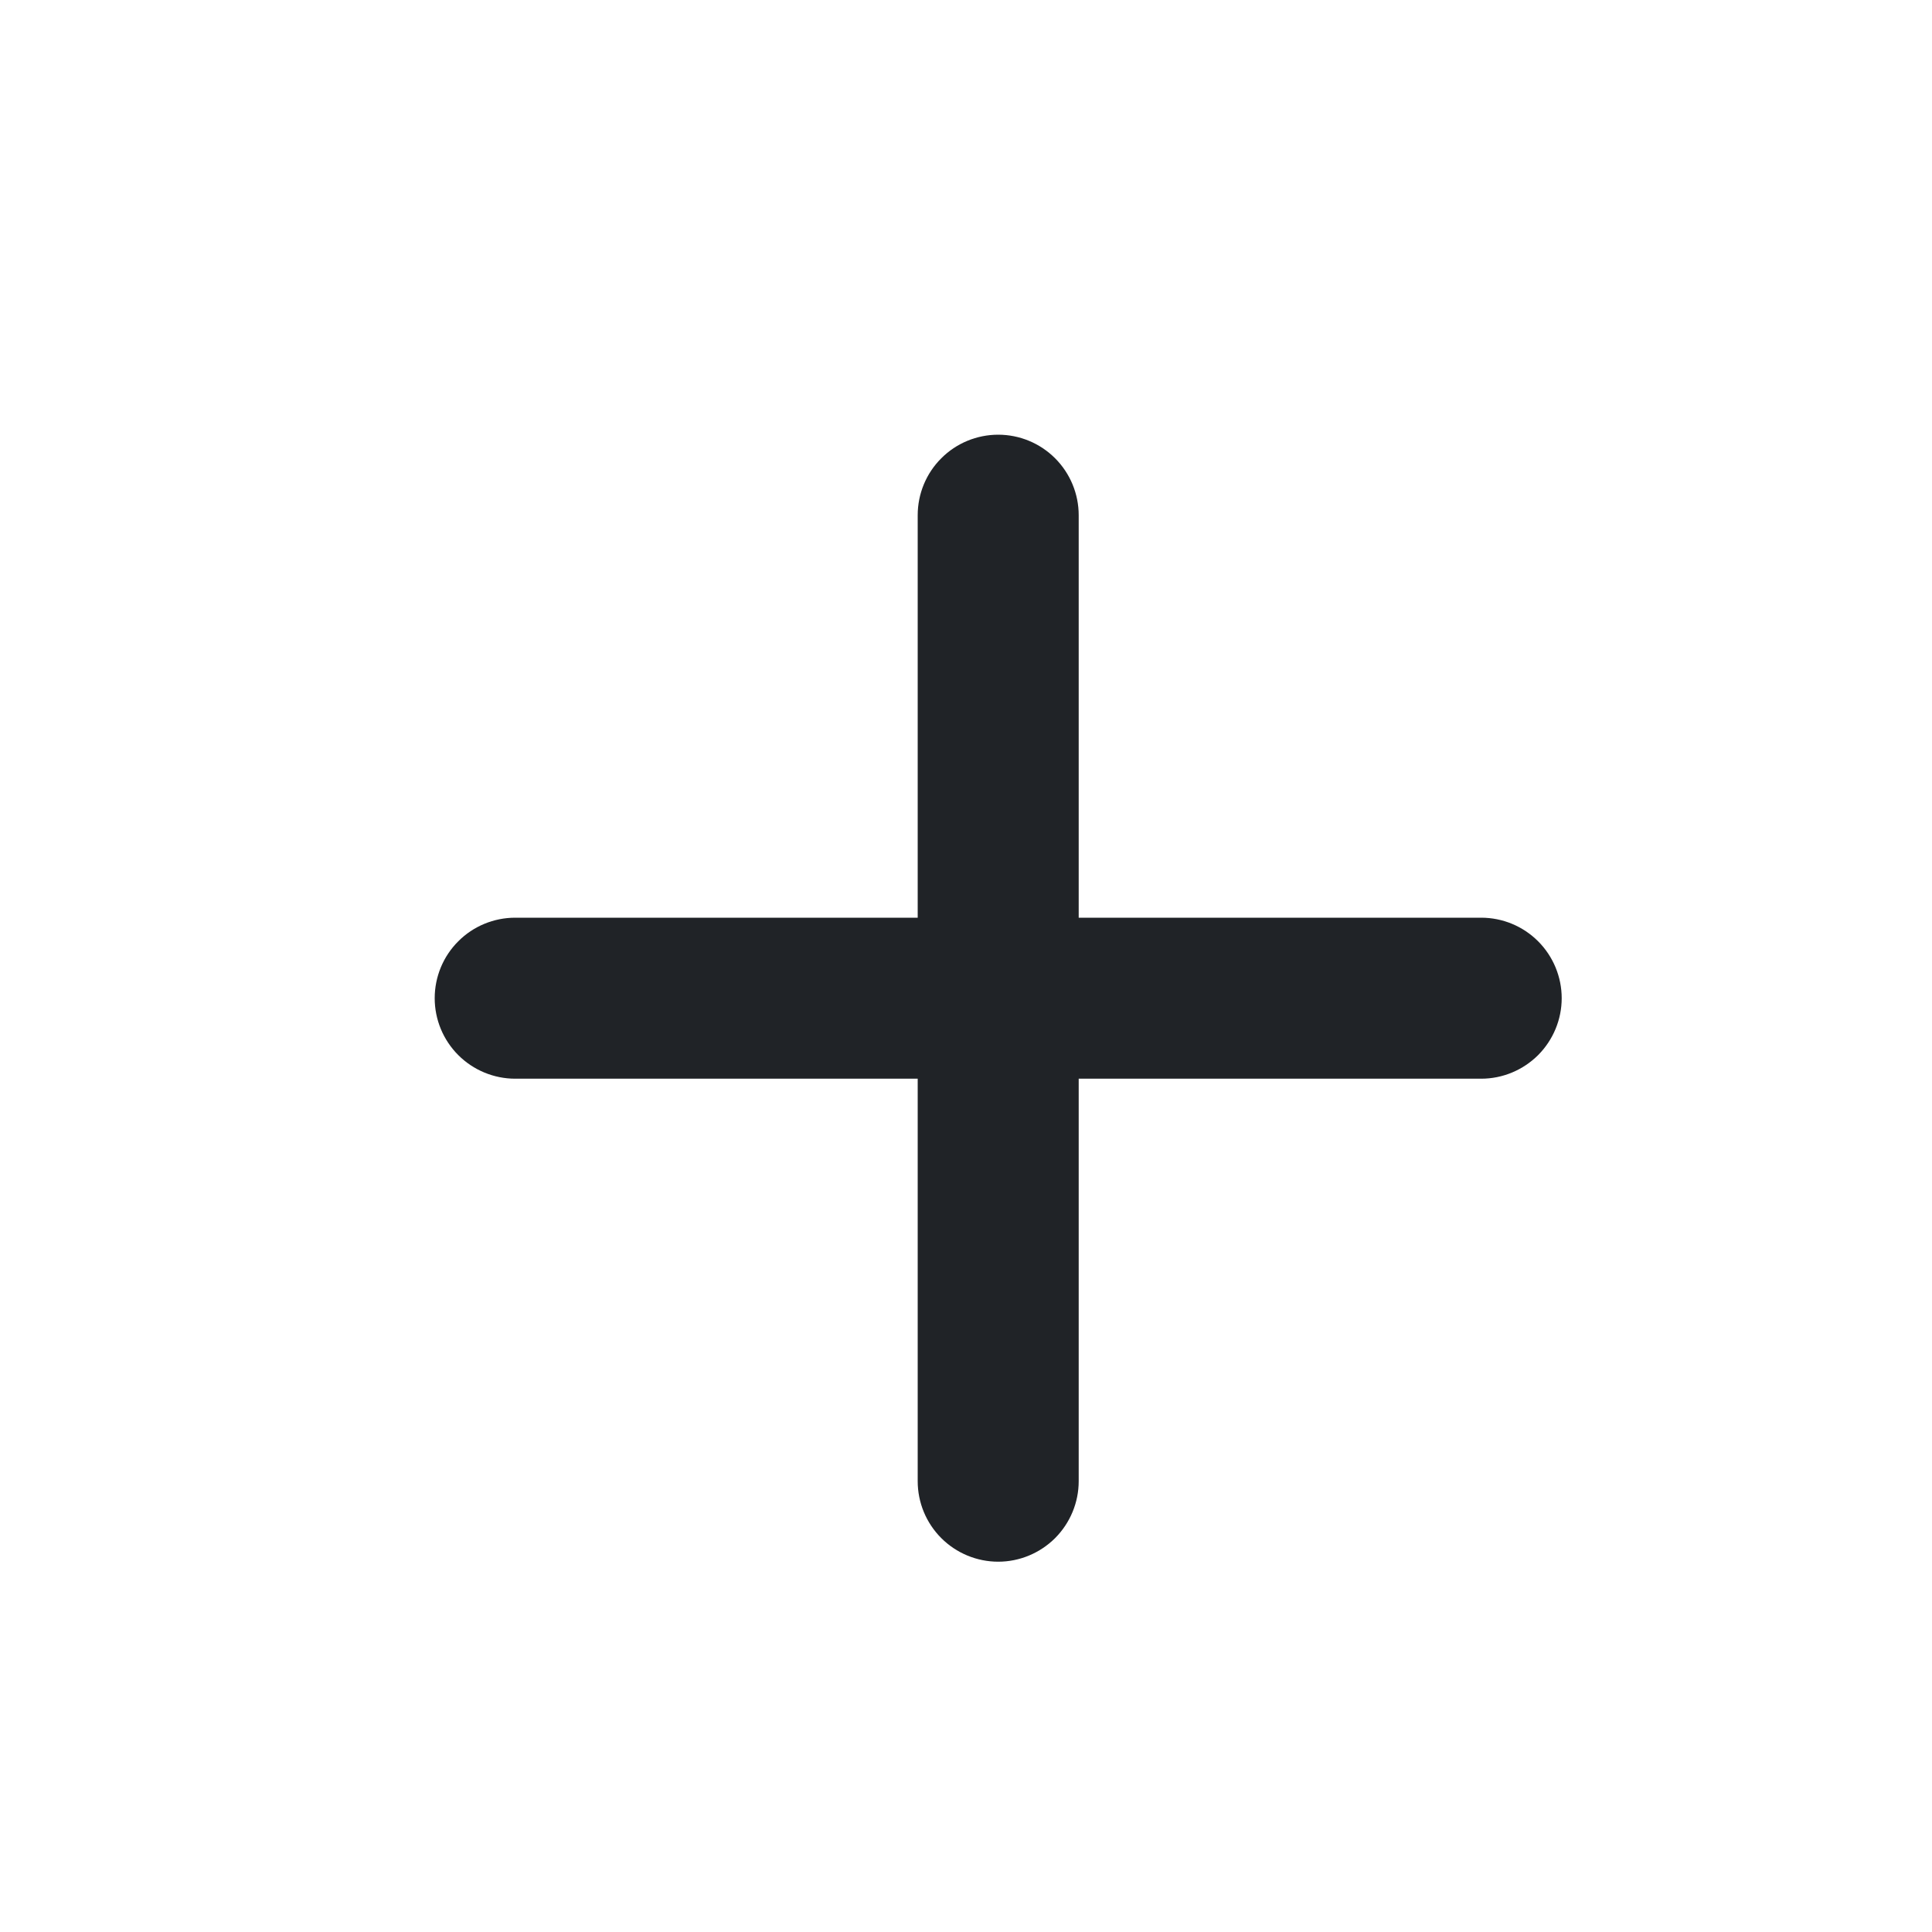
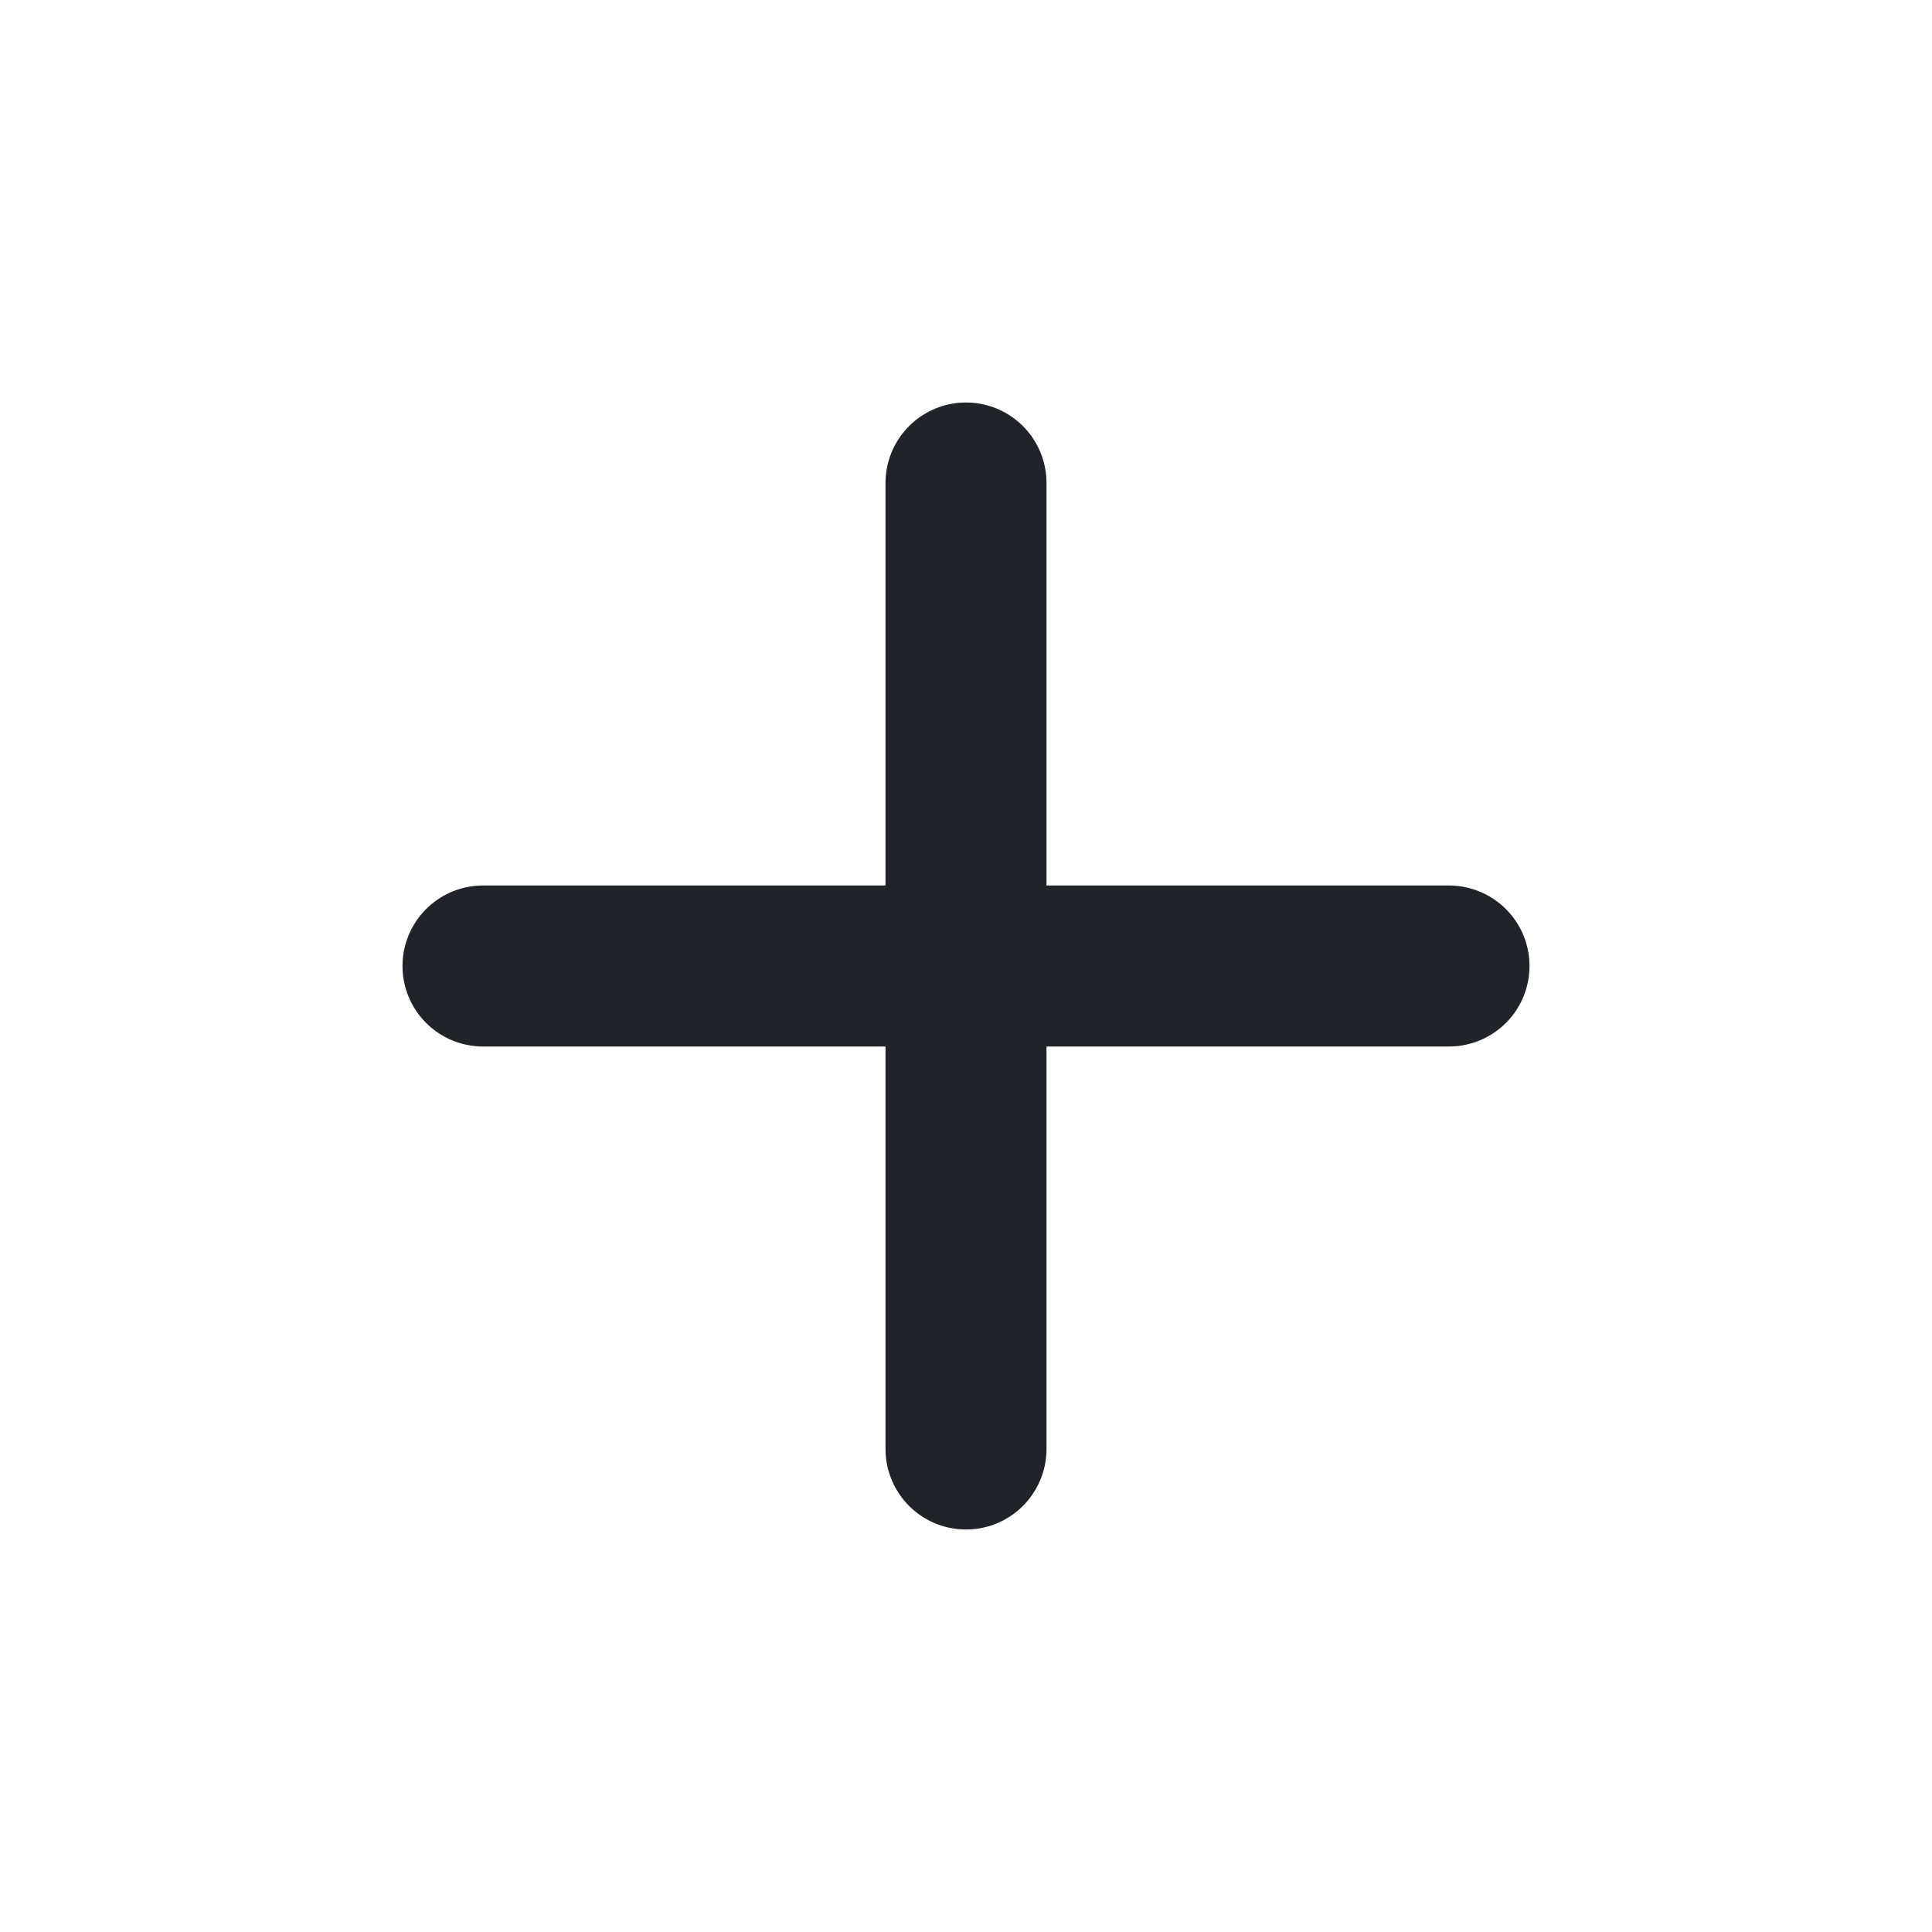
<svg xmlns="http://www.w3.org/2000/svg" width="24" height="24" viewBox="0 0 24 24" fill="none">
-   <path d="M13.4 11.4V6.4C13.4 6.135 13.294 5.88 13.107 5.693C12.919 5.505 12.665 5.4 12.4 5.4C12.135 5.4 11.88 5.505 11.693 5.693C11.505 5.88 11.4 6.135 11.4 6.4V11.4H6.4C6.135 11.4 5.88 11.505 5.693 11.693C5.505 11.88 5.4 12.135 5.4 12.4C5.4 12.665 5.505 12.919 5.693 13.107C5.88 13.294 6.135 13.4 6.4 13.4H11.4V18.4C11.4 18.665 11.505 18.919 11.693 19.107C11.88 19.294 12.135 19.4 12.4 19.4C12.665 19.4 12.919 19.294 13.107 19.107C13.294 18.919 13.4 18.665 13.4 18.4V13.4H18.4C18.665 13.4 18.919 13.294 19.107 13.107C19.294 12.919 19.4 12.665 19.4 12.4C19.4 12.135 19.294 11.88 19.107 11.693C18.919 11.505 18.665 11.4 18.4 11.4H13.4Z" fill="#202327" />
+   <line x1="6" y1="12" x2="18" y2="12" stroke="#202327" stroke-width="2" stroke-linecap="round" />
+   <path d="M12 6V18" stroke="#202327" stroke-width="2" stroke-linecap="round" />
</svg>
